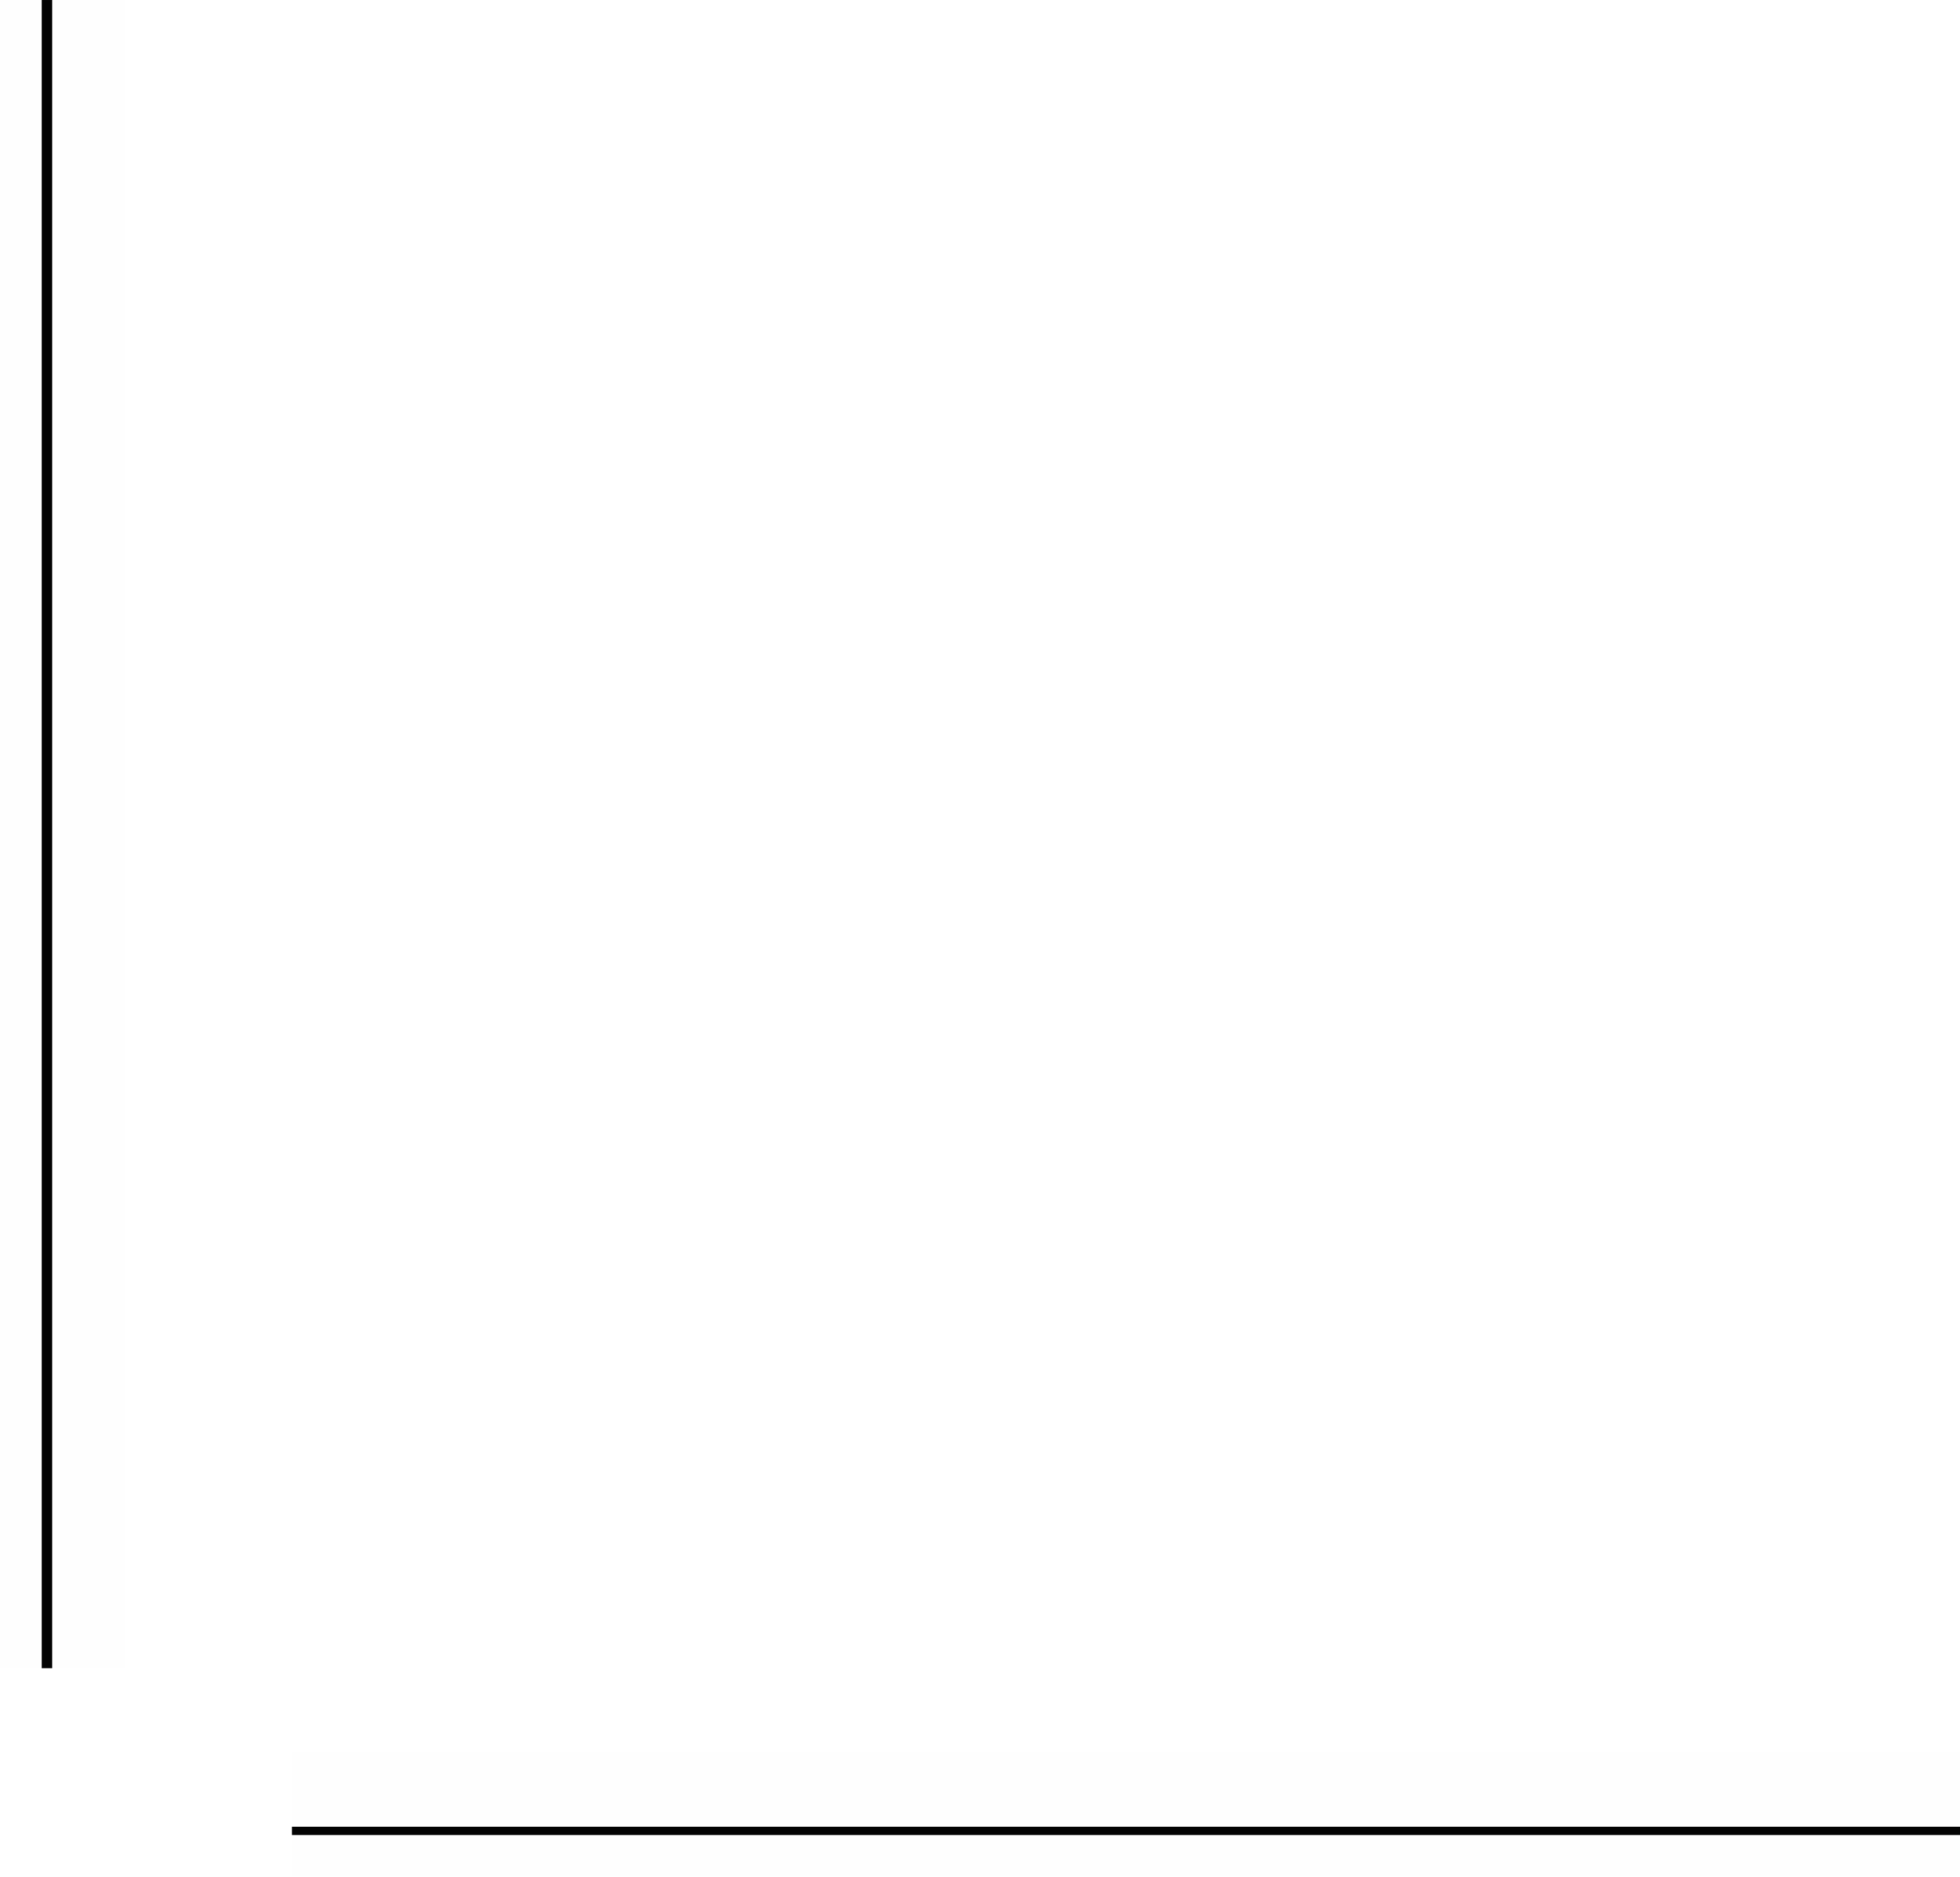
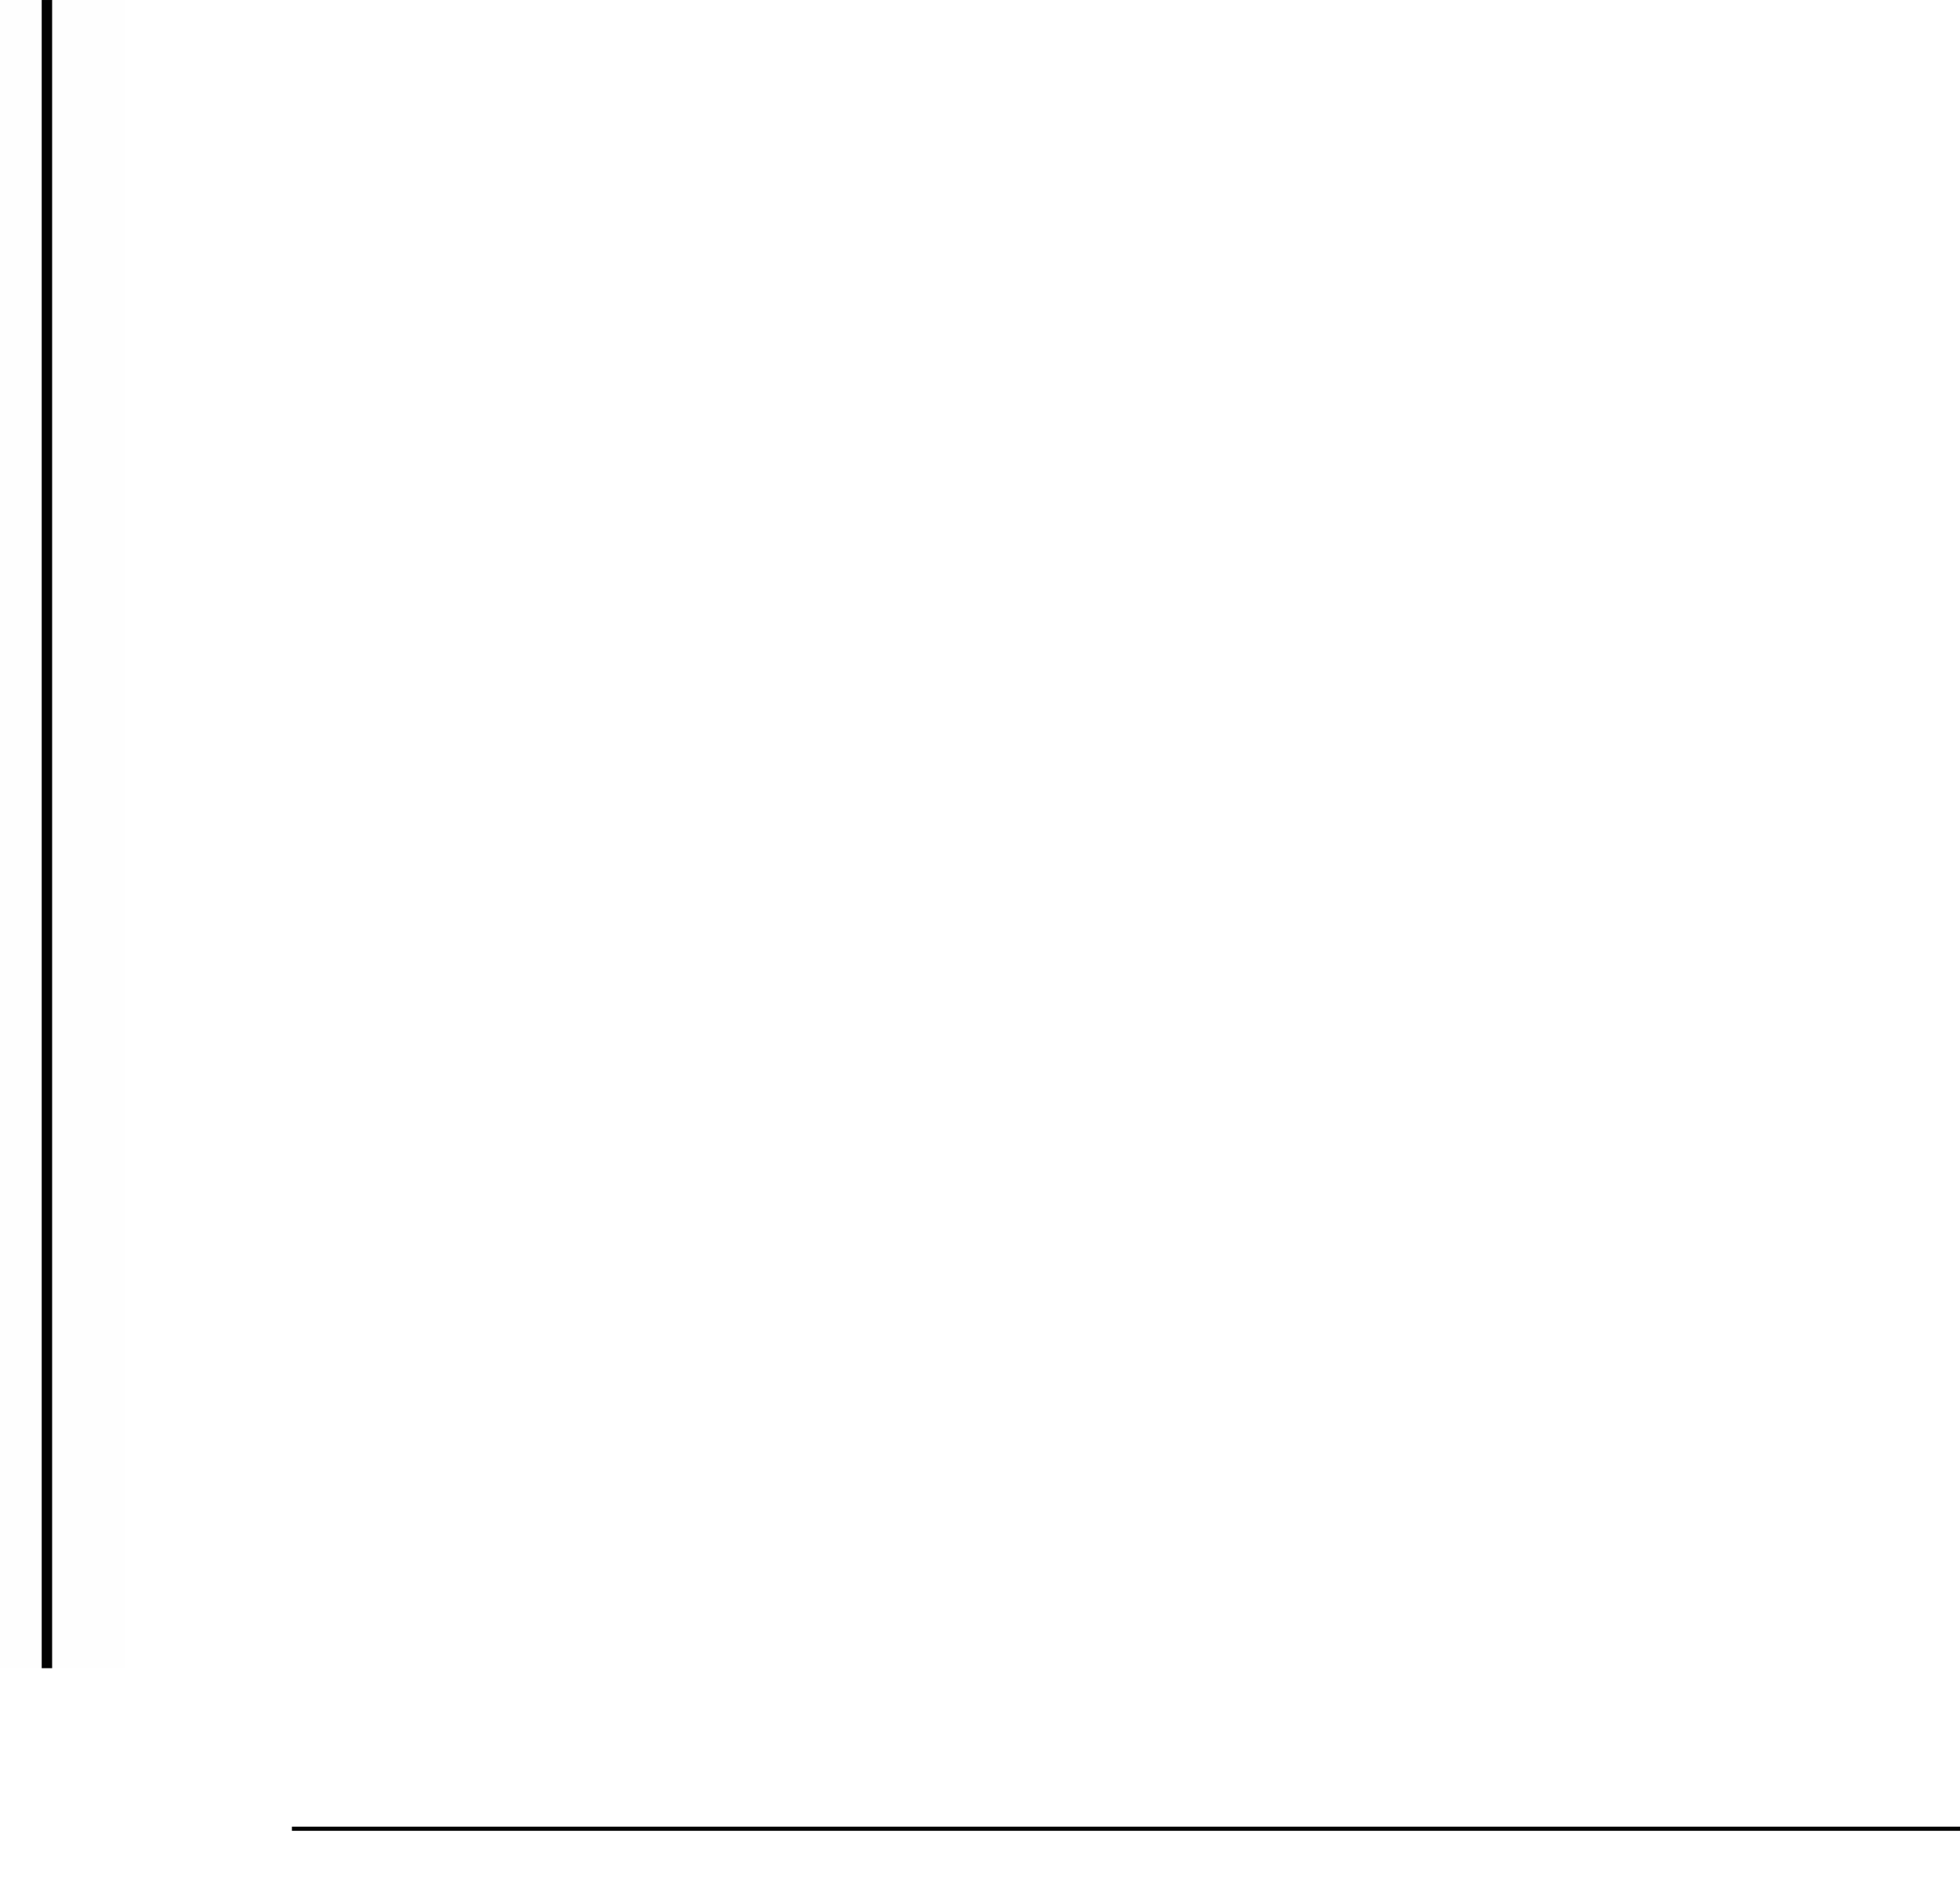
<svg xmlns="http://www.w3.org/2000/svg" width="47" height="45" id="svg2" version="1.0">
  <defs id="defs4">
-     <style id="current-color-scheme" type="text/css">
-   </style>
+     <style id="current-color-scheme" type="text/css" />
  </defs>
  <g id="layer1" transform="translate(-28,-14)">
    <g id="vertical-line" transform="translate(-4.96875,0.40625)">
      <path style="color:#31363b;opacity:0.01;fill:currentColor;fill-opacity:0.3;stroke:none" d="m 32.969,13.594 v 40 h 3 v -40 z" id="path2993" class="ColorScheme-Text" />
      <path style="color:#eff0f1;opacity:0.01;fill:currentColor;fill-opacity:0.1;stroke:none;stroke-width:1" d="m 33.969,13.594 v 40 h 1 v -40 z" id="path3785" class="ColorScheme-Background" />
      <path class="ColorScheme-Text" id="path2998" d="m 33.969,13.594 v 40 h 0.25 v -40 z" style="color:#31363b;fill:#030303;fill-opacity:1;stroke:none;stroke-width:0.5" />
    </g>
    <g id="horizontal-line" transform="translate(-0.690972,0.471)">
-       <path class="ColorScheme-Text" id="path3767" d="m 75.691,55.529 h -40 v 3 h 40 z" style="color:#31363b;opacity:0.01;fill:currentColor;fill-opacity:0.3;stroke:none" />
-       <path style="color:#eff0f1;opacity:0.01;fill:currentColor;fill-opacity:0.1;stroke:none" d="m 75.691,56.529 h -40 v 1 h 40 z" id="path2992" class="ColorScheme-Background" />
-       <path class="ColorScheme-Text" id="path3787" d="m 75.691,57.329 h -40 v 0.2 h 40 z" style="color:#31363b;fill:#030303;fill-opacity:1;stroke:none;stroke-width:0.447" />
+       <path class="ColorScheme-Text" id="path3767" d="m 75.691,55.529 h -40 v 3 h 40 z" style="color:#31363b;opacity:0.01;fill:#31363b;fill-opacity:0.01;stroke:none" />
+       <path style="color:#eff0f1;opacity:0.01;fill:#eff0f1;fill-opacity:0.01;stroke:none" d="m 75.691,56.529 h -40 v 1 h 40 z" id="path2992" class="ColorScheme-Background" />
+       <path class="ColorScheme-Text" id="path3787" d="m 75.691,57.329 h -40 v 0.1 h 40 z" style="color:#31363b;fill:#030303;fill-opacity:1;stroke:none;stroke-width:0.316" />
    </g>
  </g>
</svg>
